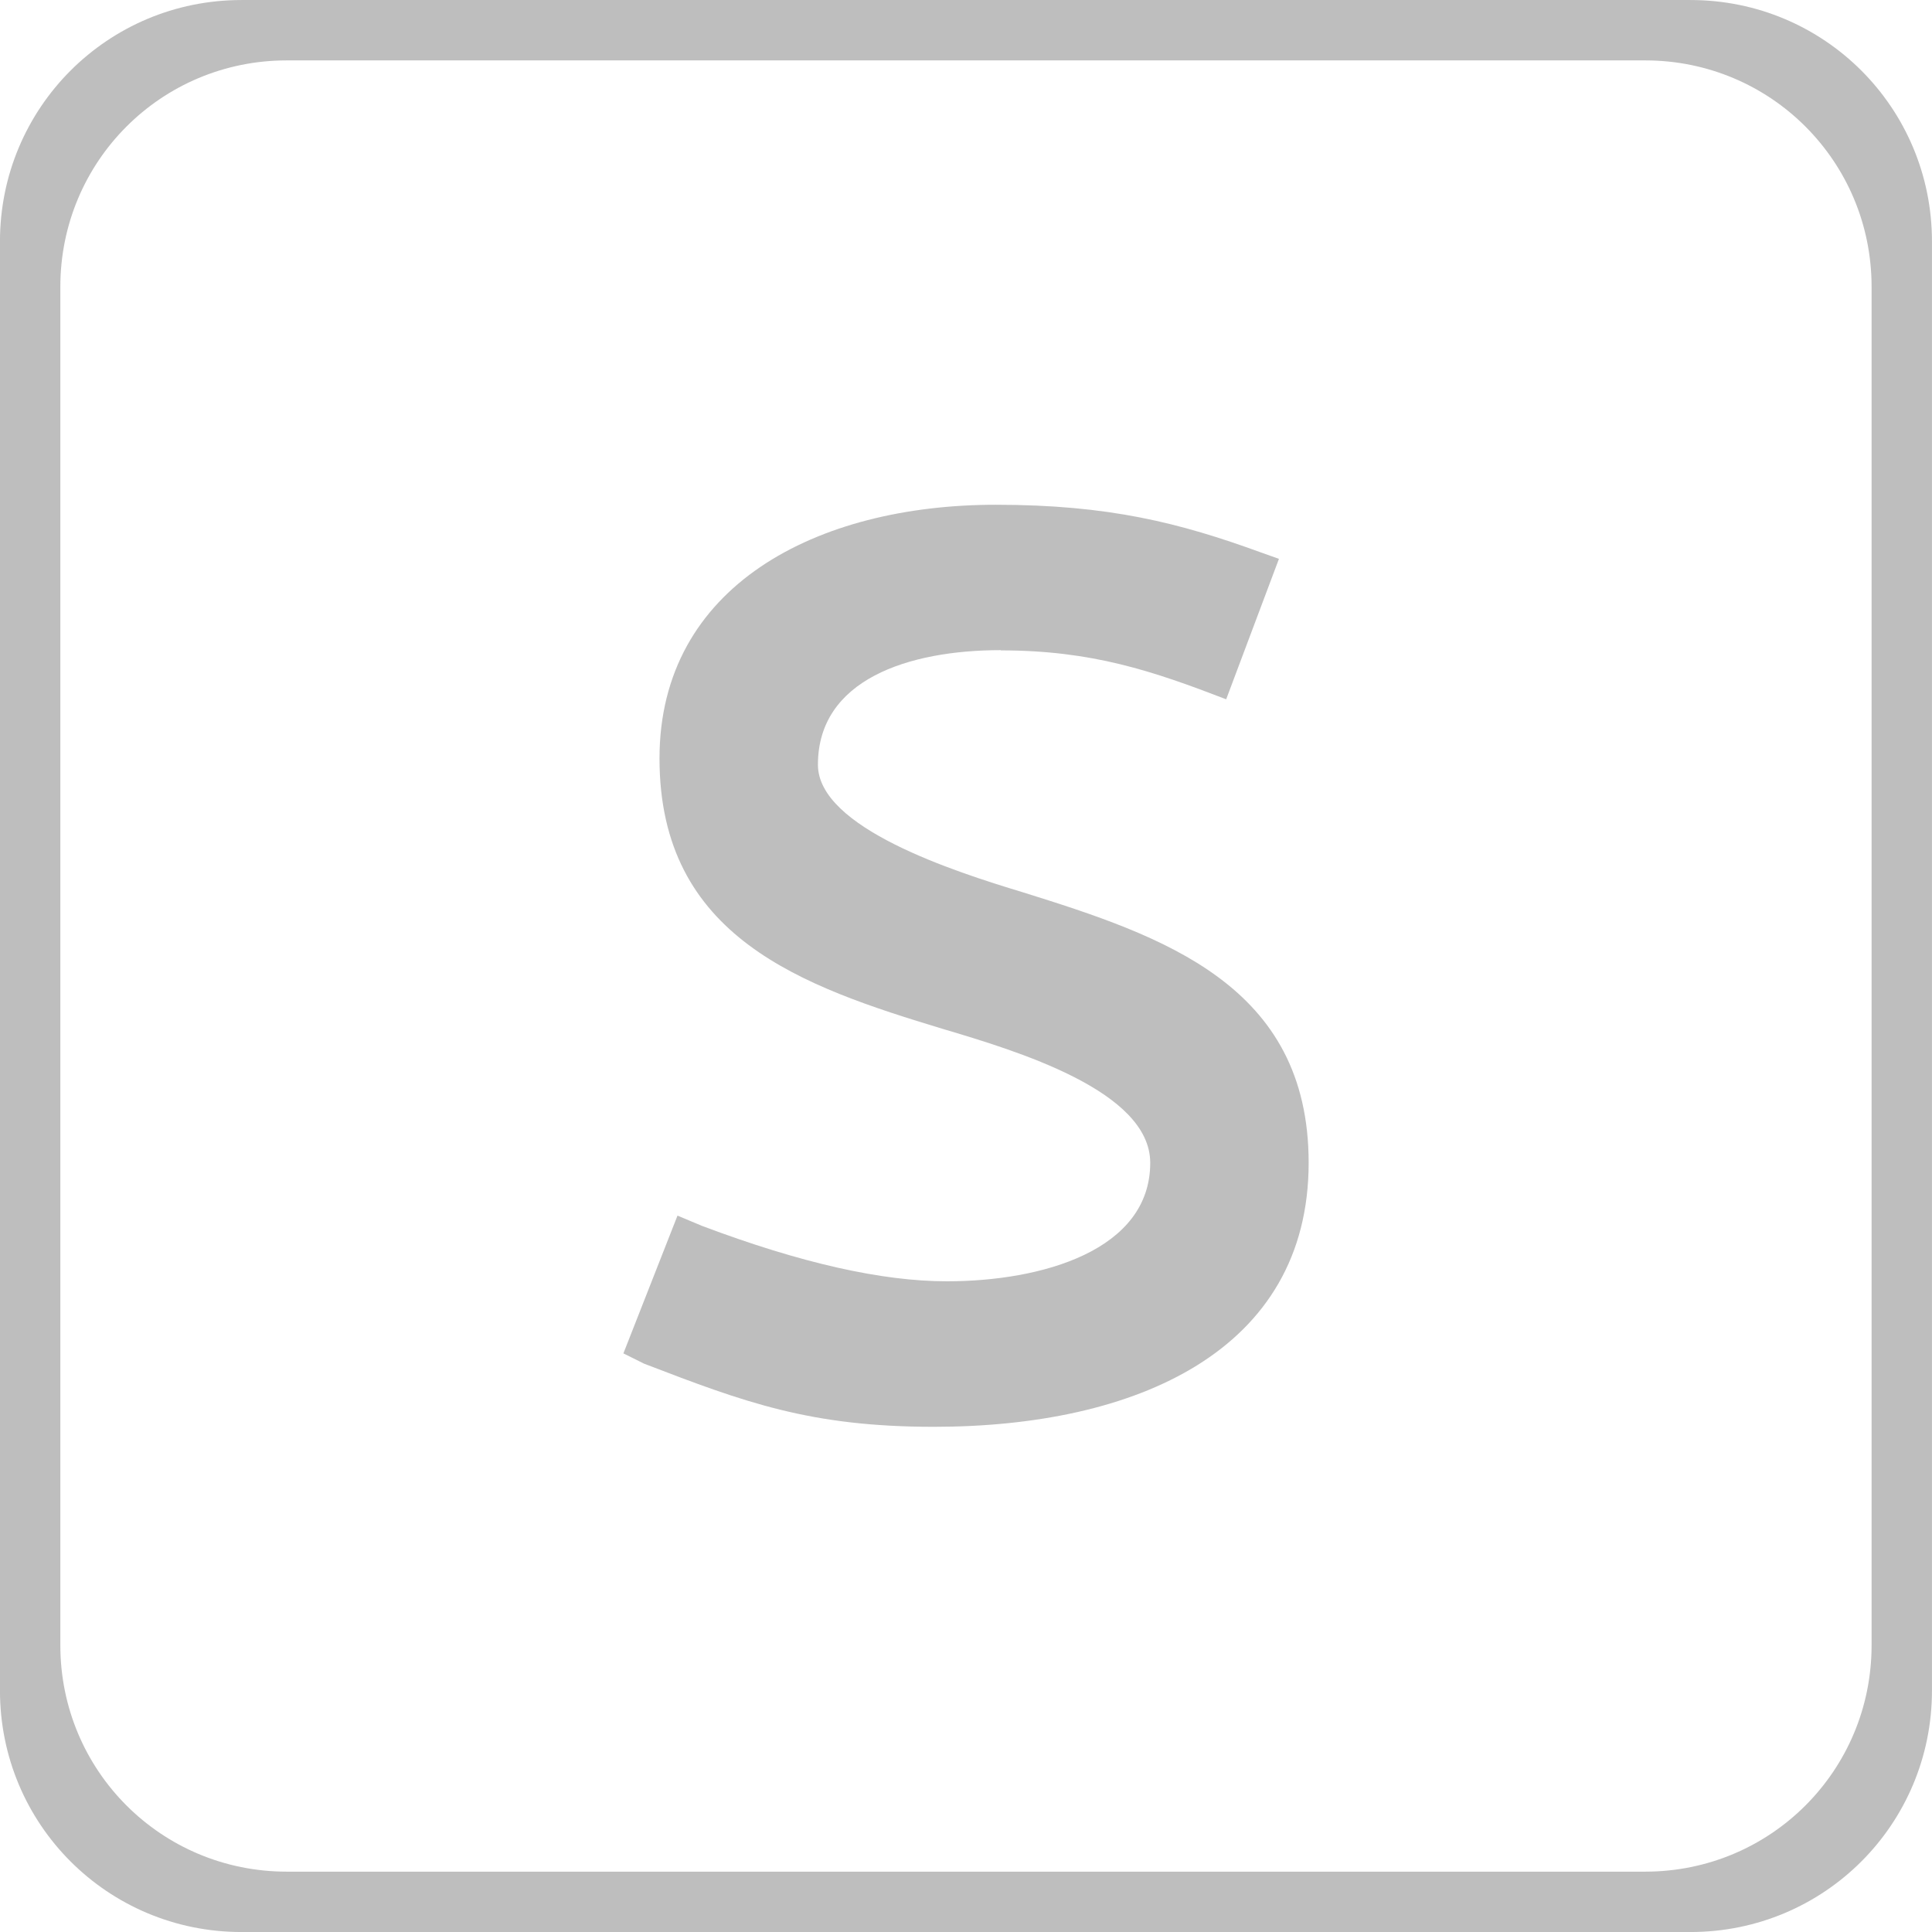
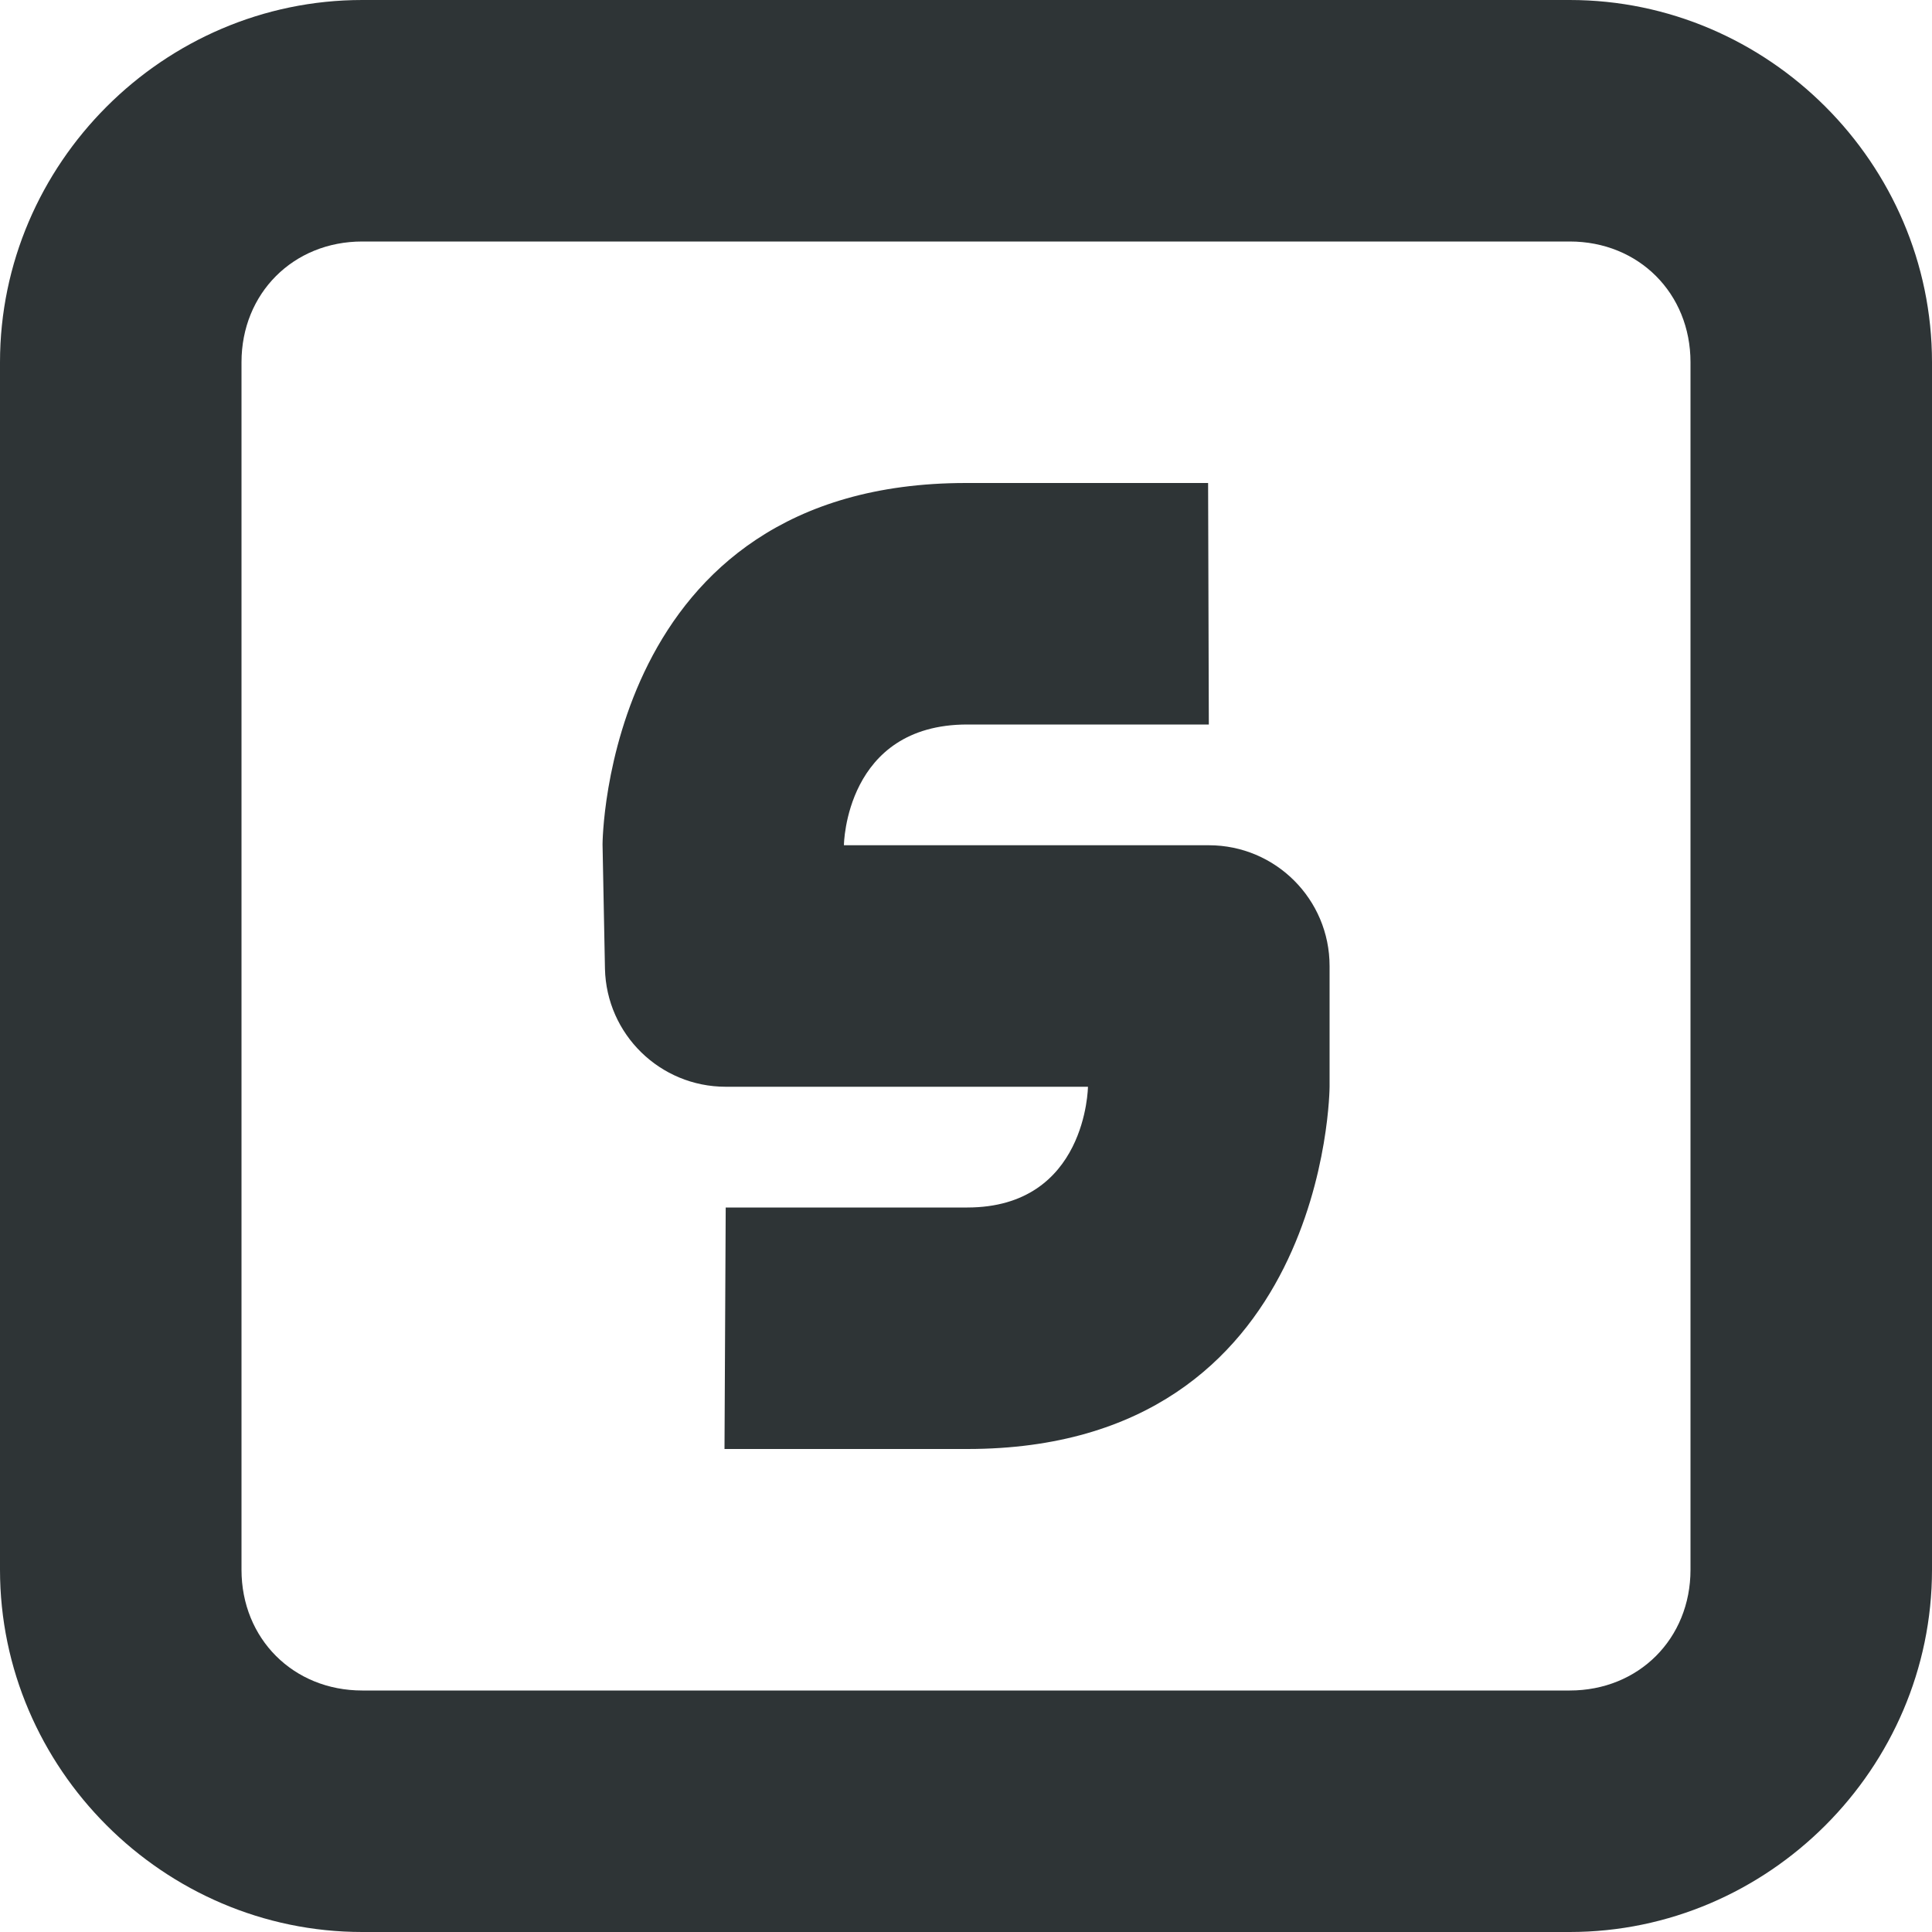
- <svg xmlns="http://www.w3.org/2000/svg" height="16" id="svg7384" version="1.1" width="16">
-   <defs id="defs7386" />
-   <g id="layer2" transform="translate(-87.09229,-127.8728)" />
-   <g id="layer9" transform="translate(-328.0925,-344.8728)" />
-   <g id="layer1" transform="translate(-87.09229,-127.8728)" />
-   <g id="layer3" transform="translate(-87.09229,-127.8728)">
-     <path d="m 95.38,133.259 c 0.757,0 1.259,0.171 1.867,0.405 l 0.437,-1.163 -0.149,-0.053 c -0.672,-0.245 -1.259,-0.395 -2.197,-0.395 -1.483,0 -2.784,0.672 -2.784,2.101 0,1.483 1.184,1.888 2.347,2.24 0.608,0.181 1.717,0.512 1.717,1.109 0,0.725 -0.896,0.981 -1.685,0.981 -0.533,0 -1.205,-0.149 -2.027,-0.459 l -0.203,-0.085 -0.448,1.141 0.171,0.085 c 0.832,0.32 1.376,0.523 2.4,0.523 1.675,0 3.104,-0.629 3.104,-2.187 0,-1.472 -1.205,-1.877 -2.368,-2.24 -0.565,-0.171 -1.696,-0.533 -1.696,-1.056 0,-0.704 0.747,-0.949 1.515,-0.949 z" id="path4861" style="font-weight:bold;font-size:medium;line-height:25px;font-family:Cantarell;-inkscape-font-specification:'Cantarell, Bold';letter-spacing:0px;word-spacing:0px;fill:#bebebe;stroke-width:1px" />
-     <path d="m 89.092,127.873 c -1.108,0 -2,0.892 -2,2 v 12 c 0,1.108 0.892,2 2,2 h 12 c 1.108,0 2,-0.892 2,-2 v -12 c 0,-1.108 -0.892,-2 -2,-2 z m 0.375,0.5 h 11.25 c 1.039,0 1.875,0.836 1.875,1.875 v 11.25 c 0,1.039 -0.836,1.875 -1.875,1.875 h -11.25 c -1.039,0 -1.875,-0.836 -1.875,-1.875 v -11.25 c 0,-1.039 0.836,-1.875 1.875,-1.875 z" id="path4926" style="fill:#bebebe" />
+ <svg xmlns="http://www.w3.org/2000/svg" width="16" height="16">
+   <g color="#000" fill="#2e3436">
+     <path d="M3 0C1.355 0 0 1.355 0 3v10c0 1.645 1.355 3 3 3h10c1.645 0 3-1.355 3-3V3c0-1.645-1.355-3-3-3zm0 2h10c.571 0 1 .429 1 1v10c0 .571-.429 1-1 1H3c-.571 0-1-.429-1-1V3c0-.571.429-1 1-1z" style="line-height:normal;font-variant-ligatures:normal;font-variant-position:normal;font-variant-caps:normal;font-variant-numeric:normal;font-variant-alternates:normal;font-feature-settings:normal;text-indent:0;text-align:start;text-decoration-line:none;text-decoration-style:solid;text-decoration-color:#000;text-transform:none;text-orientation:mixed;shape-padding:0;isolation:auto;mix-blend-mode:normal" font-weight="400" font-family="sans-serif" white-space="normal" overflow="visible" />
+     <path d="M10.005 4l.006 2h-2C7 6 6.989 6.998 6.989 6.998V7h3.022a1 1 0 0 1 1 1v1s-.011 3-3 3H6l.01-2h2c.99 0 1-1 1-1h-3a1 1 0 0 1-1-.978l-.02-1.03S5 4 8 4z" overflow="visible" />
  </g>
</svg>
